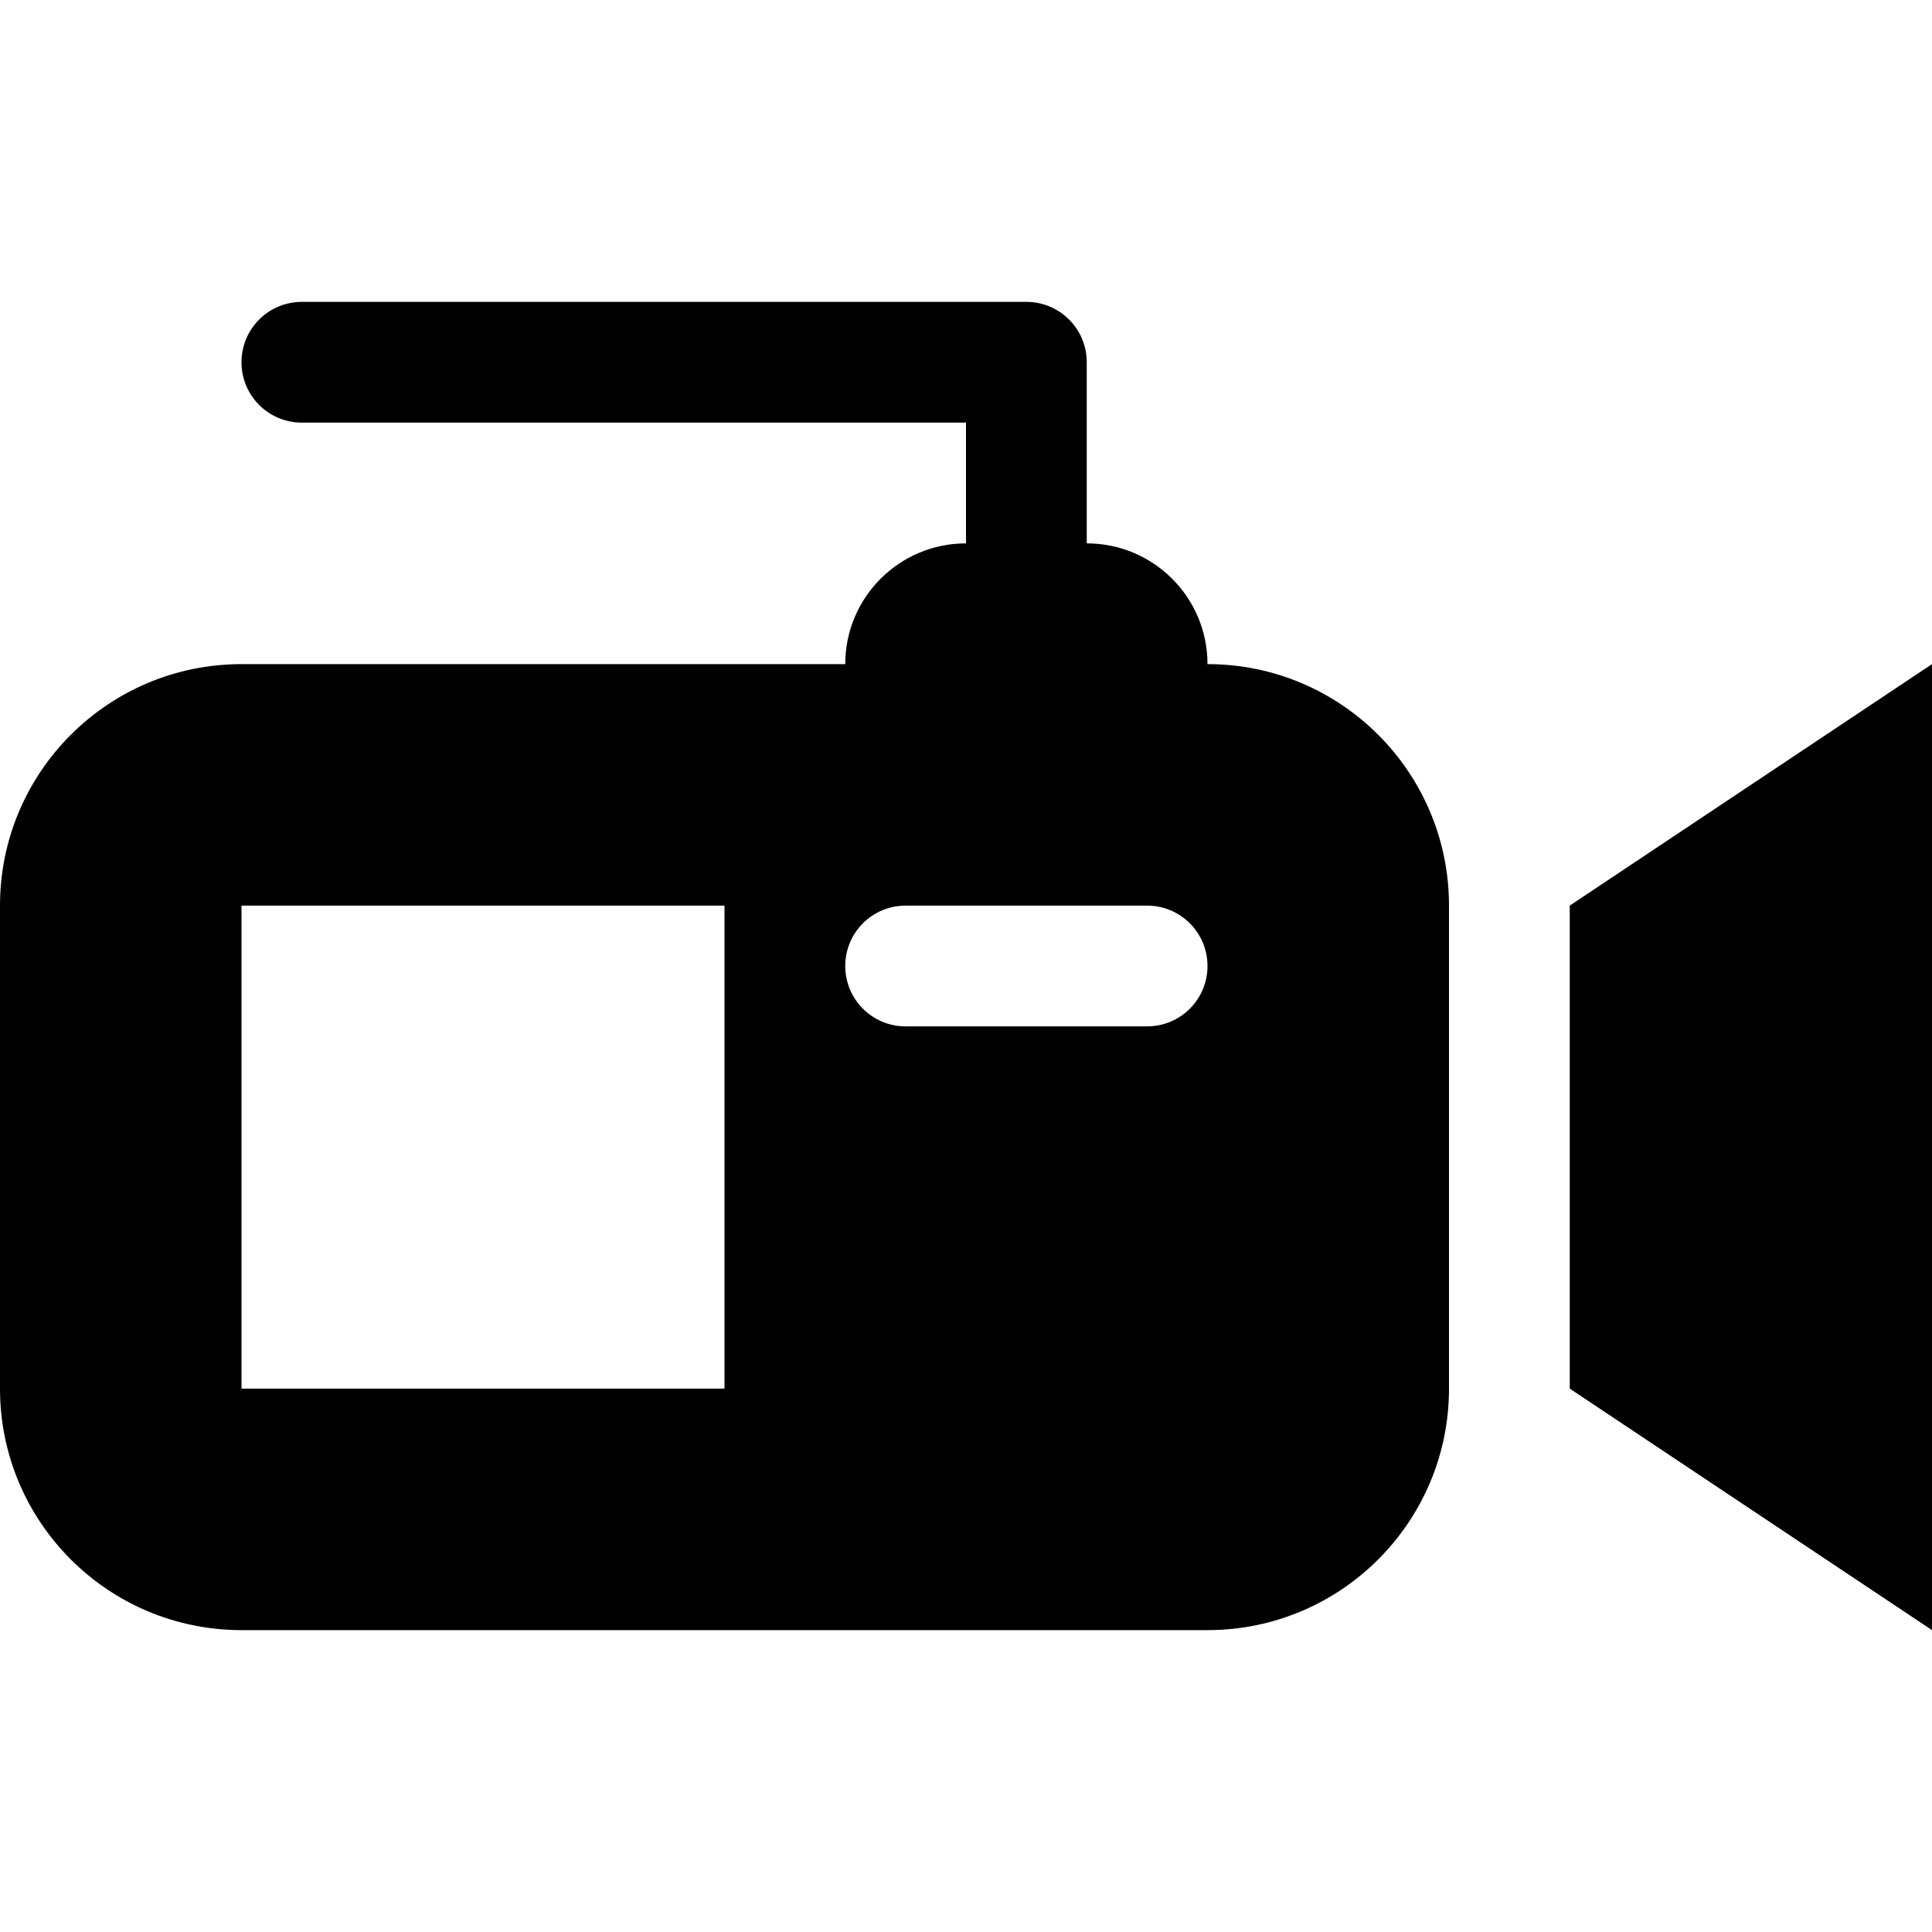
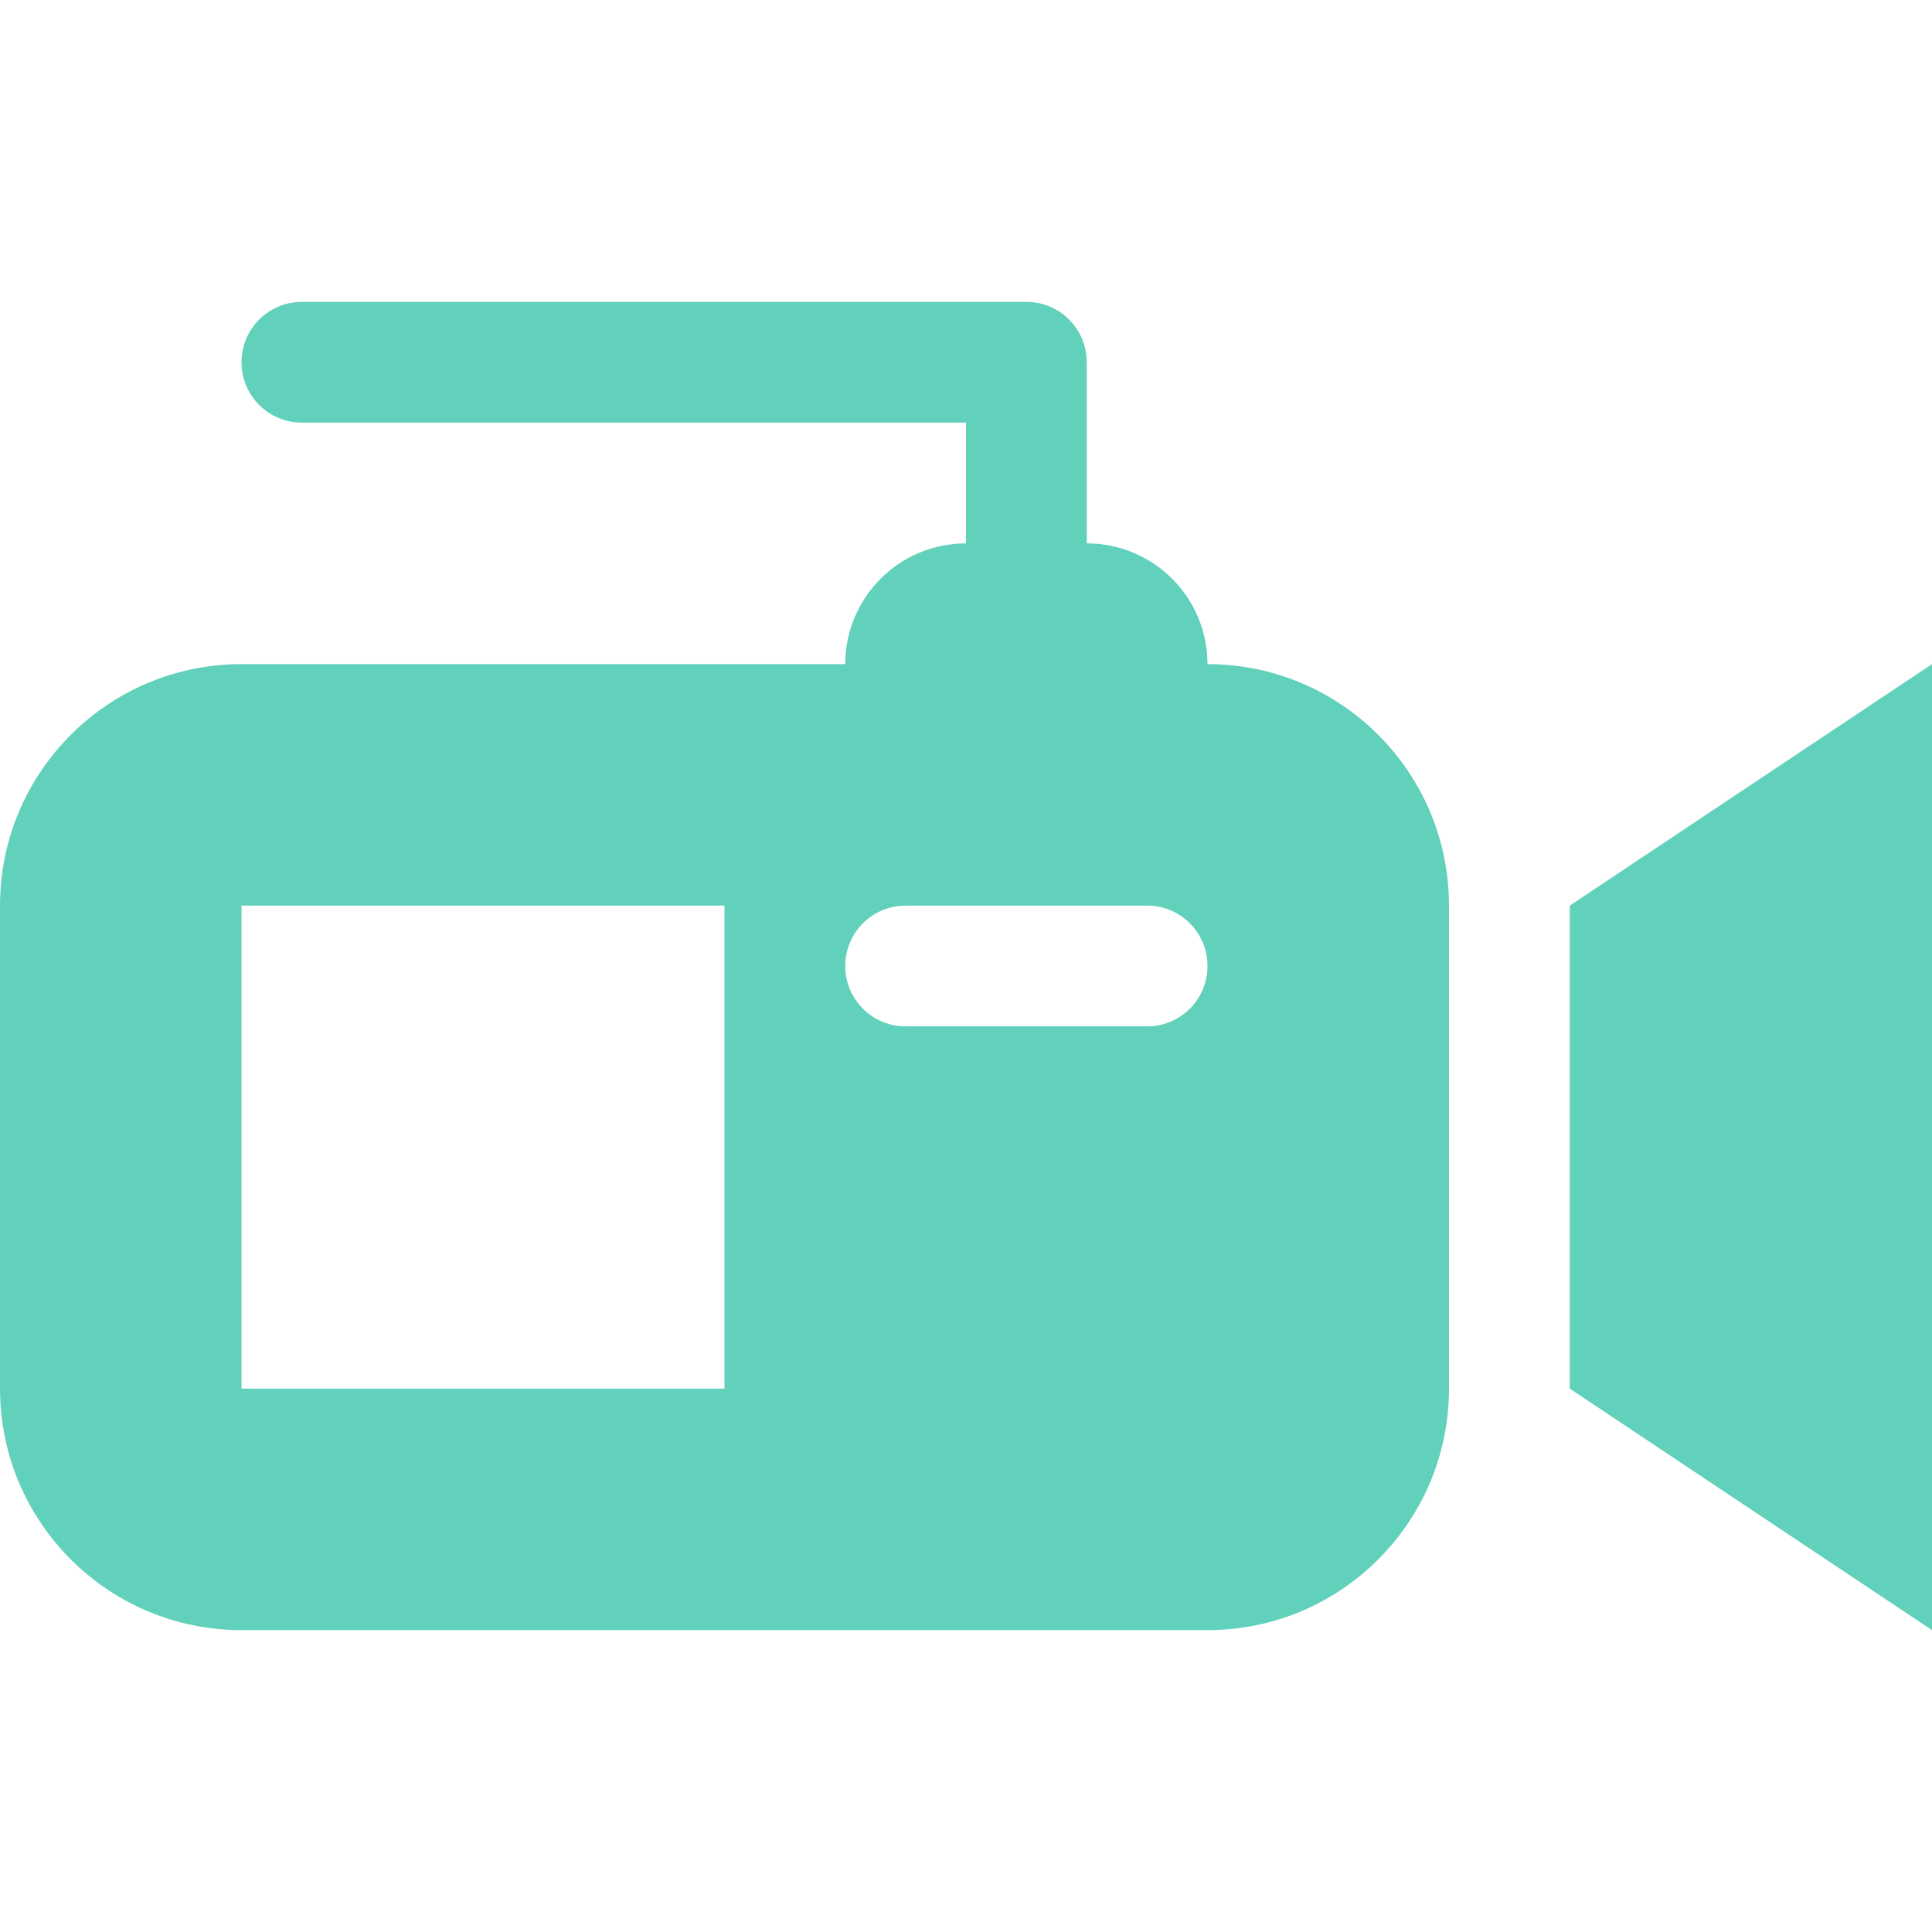
- <svg xmlns="http://www.w3.org/2000/svg" version="1.1" id="Layer_1" x="0px" y="0px" width="32px" height="32px" viewBox="0 0 32 32" enable-background="new 0 0 32 32" xml:space="preserve">
+ <svg xmlns="http://www.w3.org/2000/svg" version="1.1" id="Layer_1" x="0px" y="0px" width="32px" height="32px" fill="#62d1bb" viewBox="0 0 32 32" enable-background="new 0 0 32 32" xml:space="preserve">
  <g transform="translate(0 192)">
    <path d="M26-177l6-4v16l-6-4V-177z M24-177v8c0,2.209-1.791,4-4,4H4c-2.209,0-4-1.791-4-4v-8c0-2.209,1.791-4,4-4h10 c0-1.105,0.895-2,2-2v-2H5c-0.553,0-1-0.447-1-1s0.447-1,1-1h12c0.553,0,1,0.447,1,1v3c1.105,0,2,0.895,2,2 C22.209-181,24-179.209,24-177z M12-177H4v8h8V-177z M20-176c0-0.553-0.447-1-1-1h-4c-0.553,0-1,0.447-1,1s0.447,1,1,1h4 C19.553-175,20-175.447,20-176z" />
  </g>
</svg>
